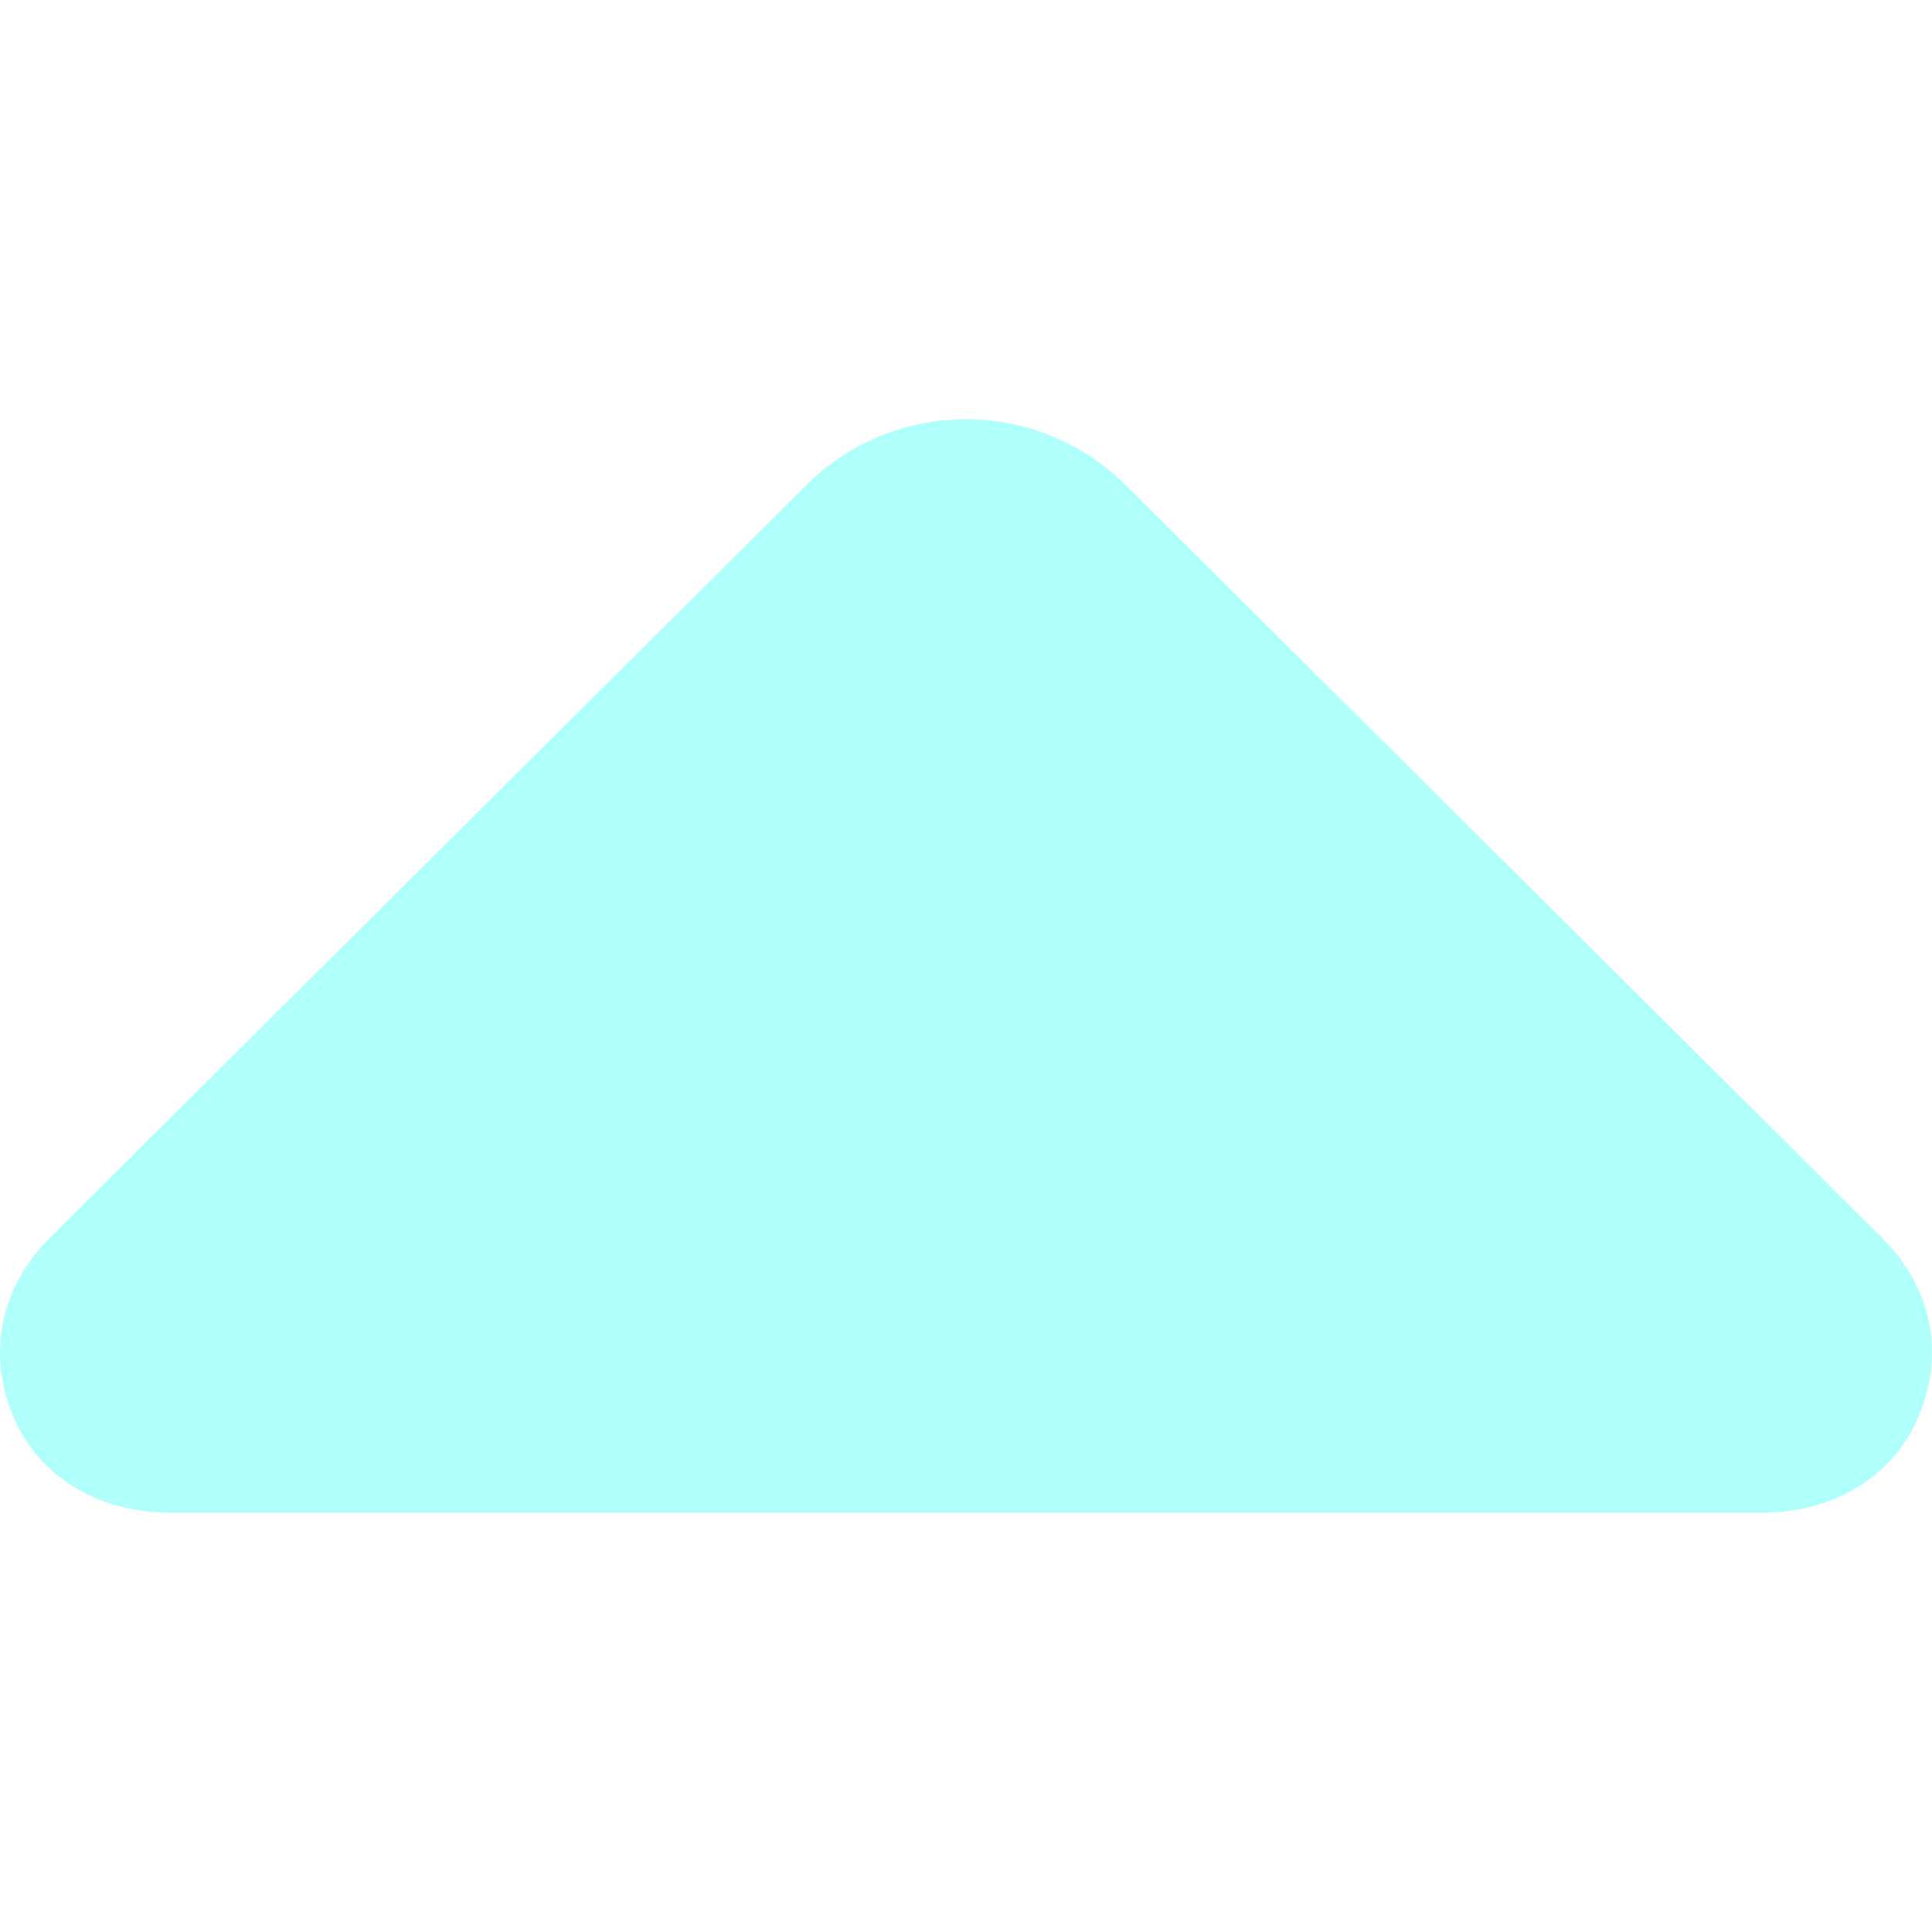
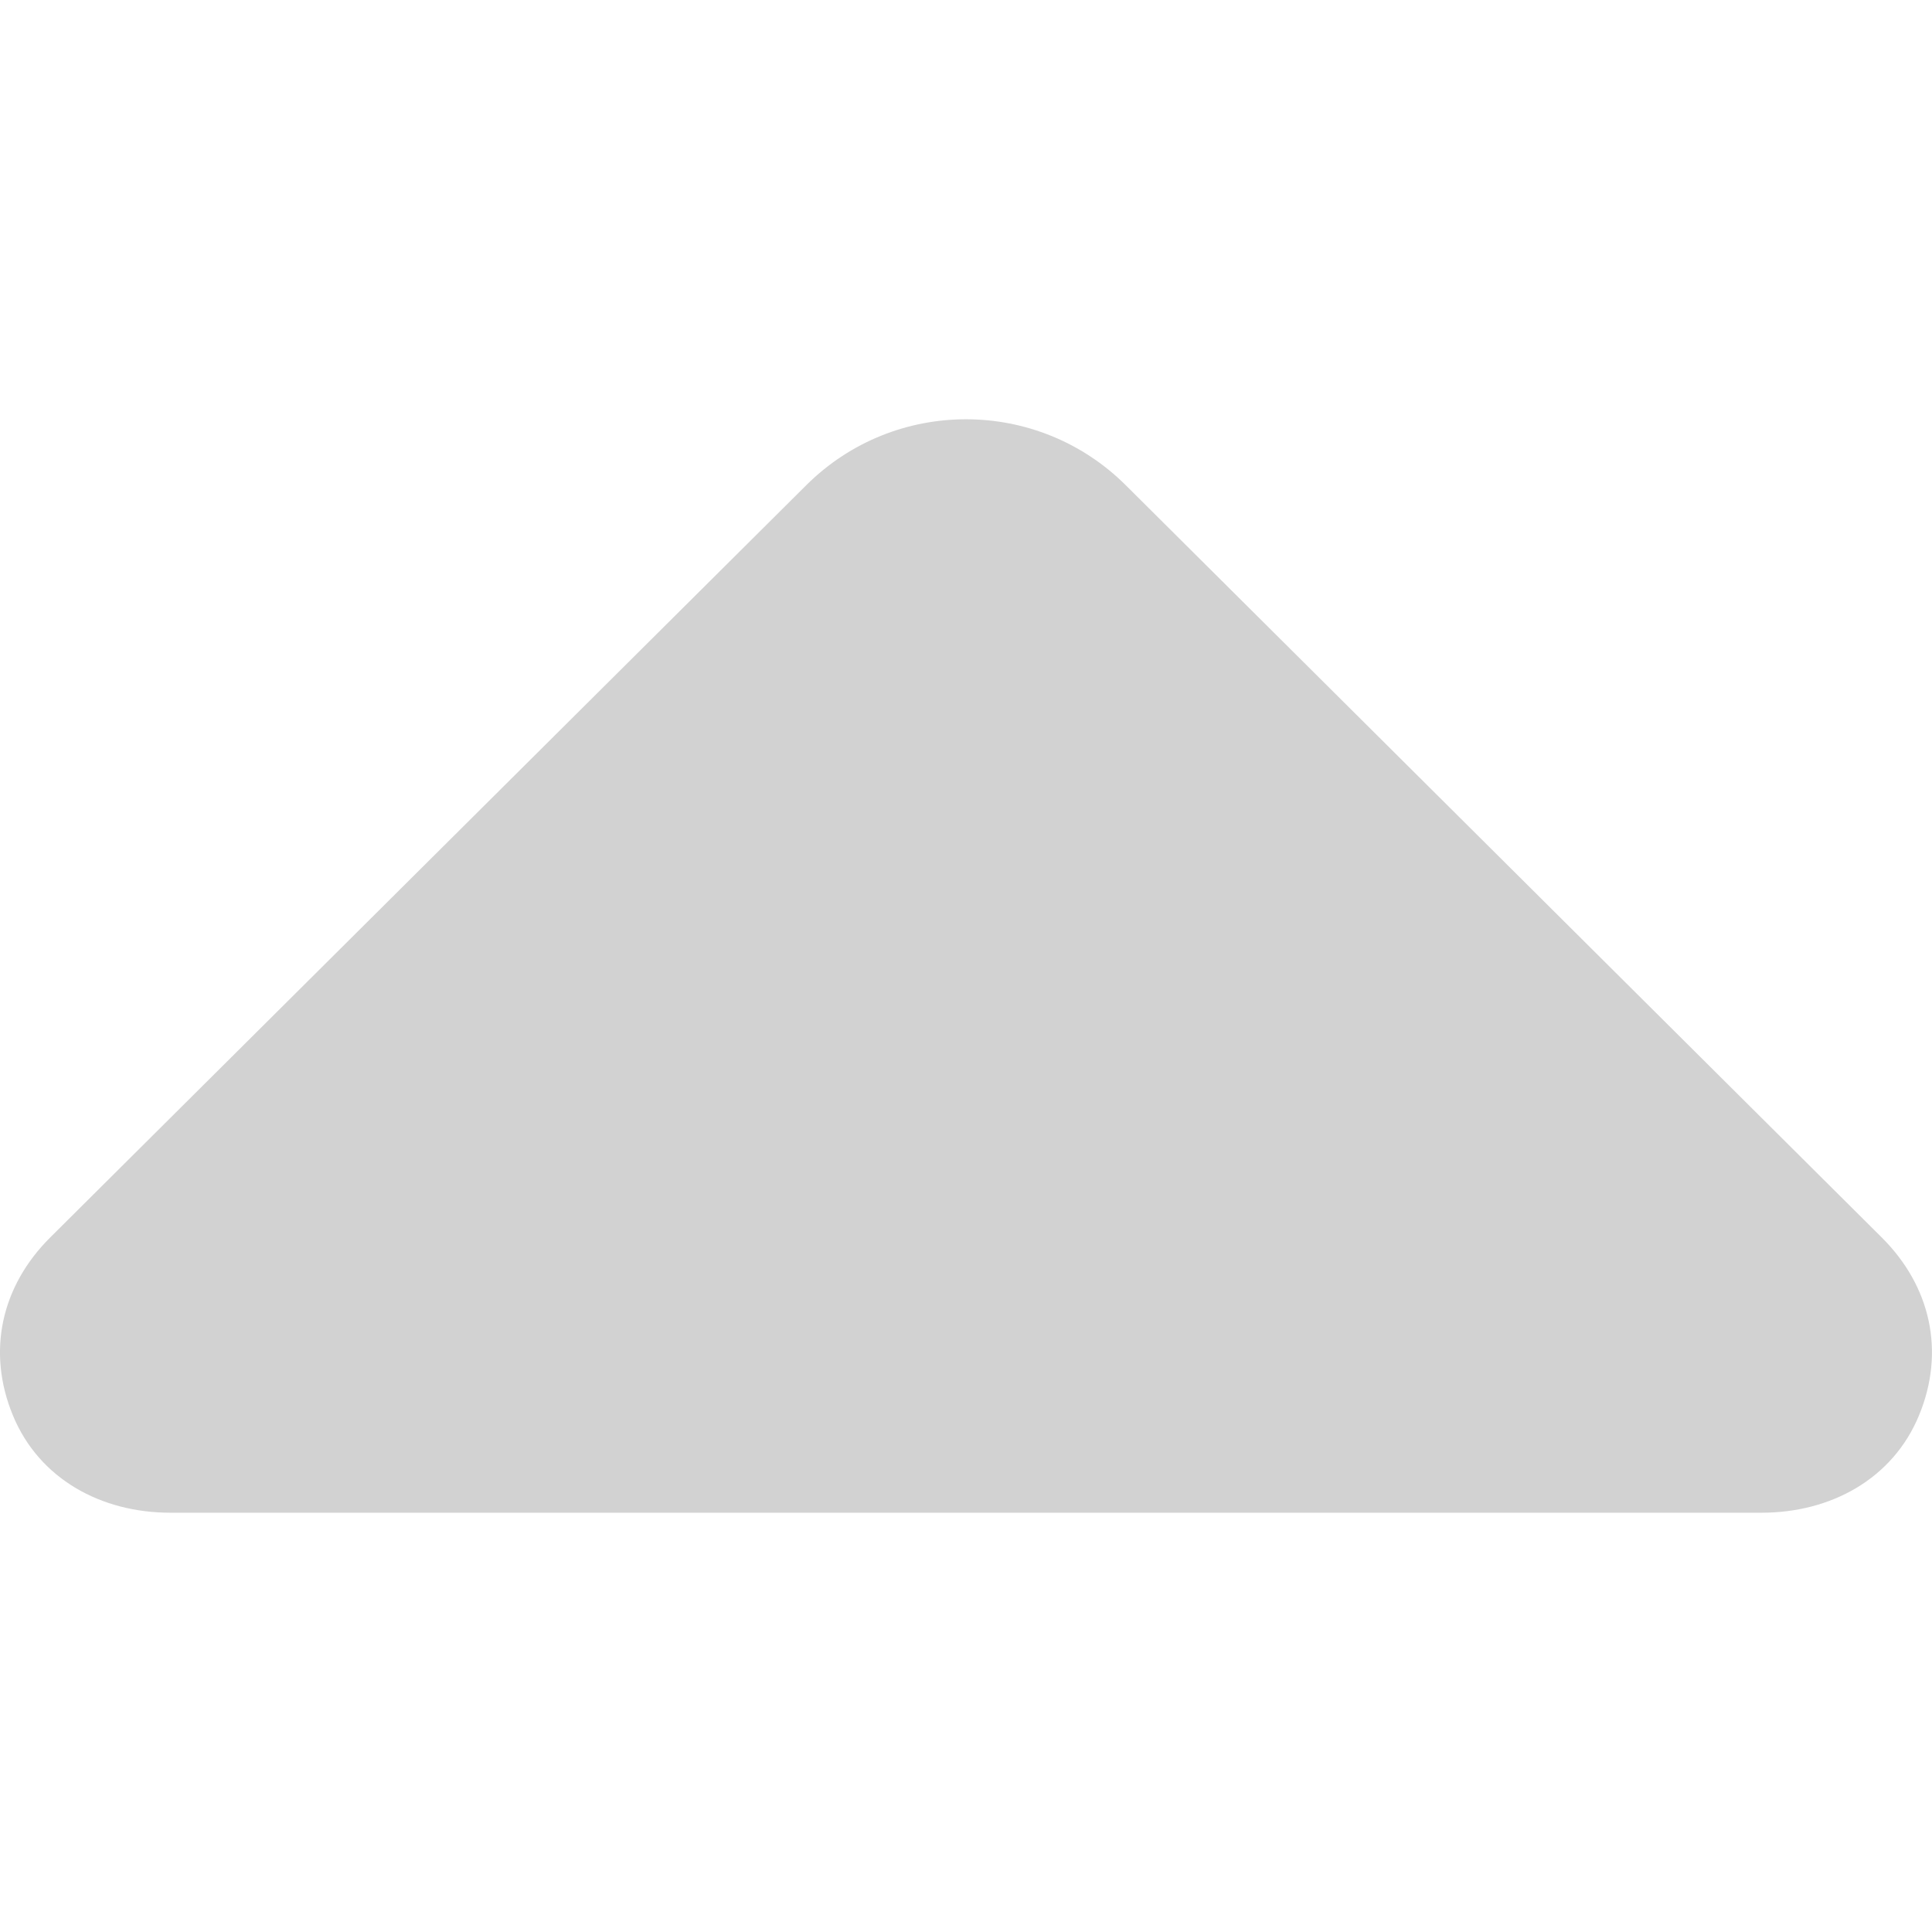
- <svg xmlns="http://www.w3.org/2000/svg" version="1.1" id="Capa_1" x="0px" y="0px" width="45.871px" height="45.871px" viewBox="0 0 45.871 45.871" style="fill: rgba(175,255,250,1); enable-background:new 0 0 45.871 45.871;" xml:space="preserve">
+ <svg xmlns="http://www.w3.org/2000/svg" version="1.1" id="Capa_1" x="0px" y="0px" width="45.871px" height="45.871px" viewBox="0 0 45.871 45.871" style="fill: rgba(210,210,210,1); enable-background:new 0 0 45.871 45.871;" xml:space="preserve">
  <g>
    <path d="M44.68,29.383L26.728,11.52c-2.098-2.087-5.488-2.087-7.585,0L1.19,29.383c-1.16,1.155-1.509,2.707-0.884,4.222   c0.624,1.512,2.099,2.311,3.735,2.311h37.786c1.638,0,3.112-0.799,3.736-2.312C46.189,32.09,45.84,30.539,44.68,29.383z" />
  </g>
  <g>
</g>
  <g>
</g>
  <g>
</g>
  <g>
</g>
  <g>
</g>
  <g>
</g>
  <g>
</g>
  <g>
</g>
  <g>
</g>
  <g>
</g>
  <g>
</g>
  <g>
</g>
  <g>
</g>
  <g>
</g>
  <g>
</g>
</svg>
